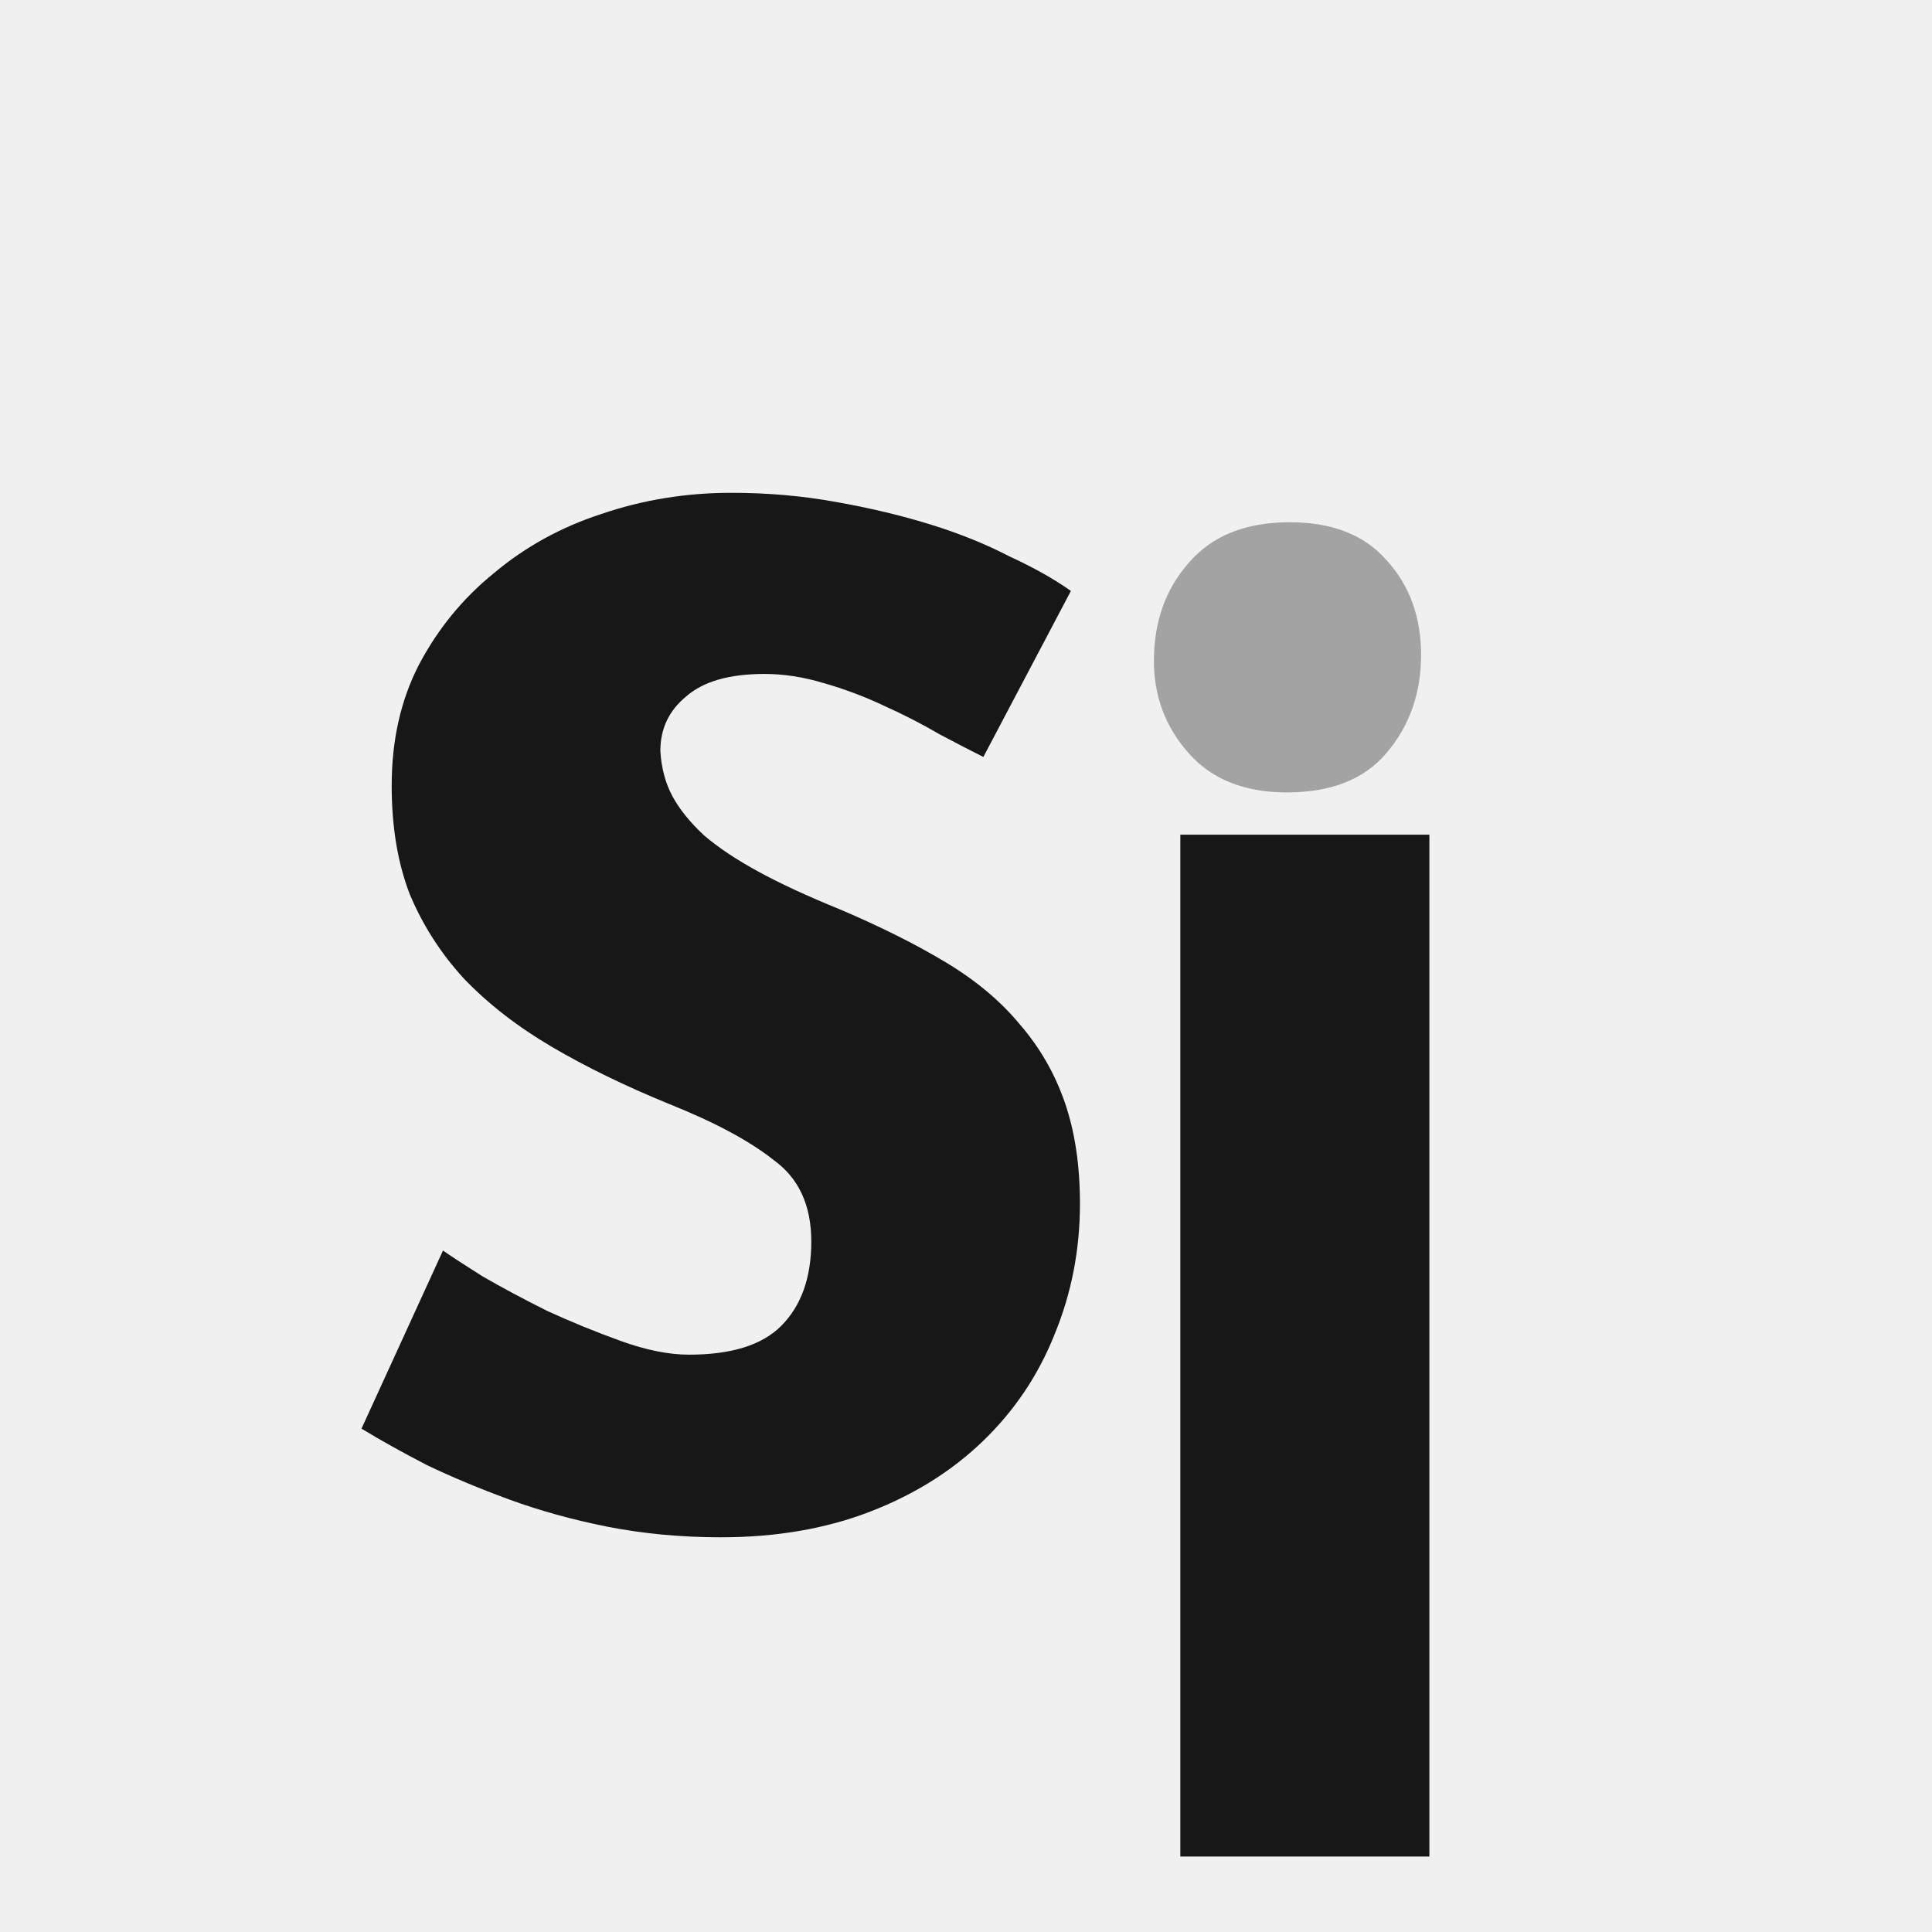
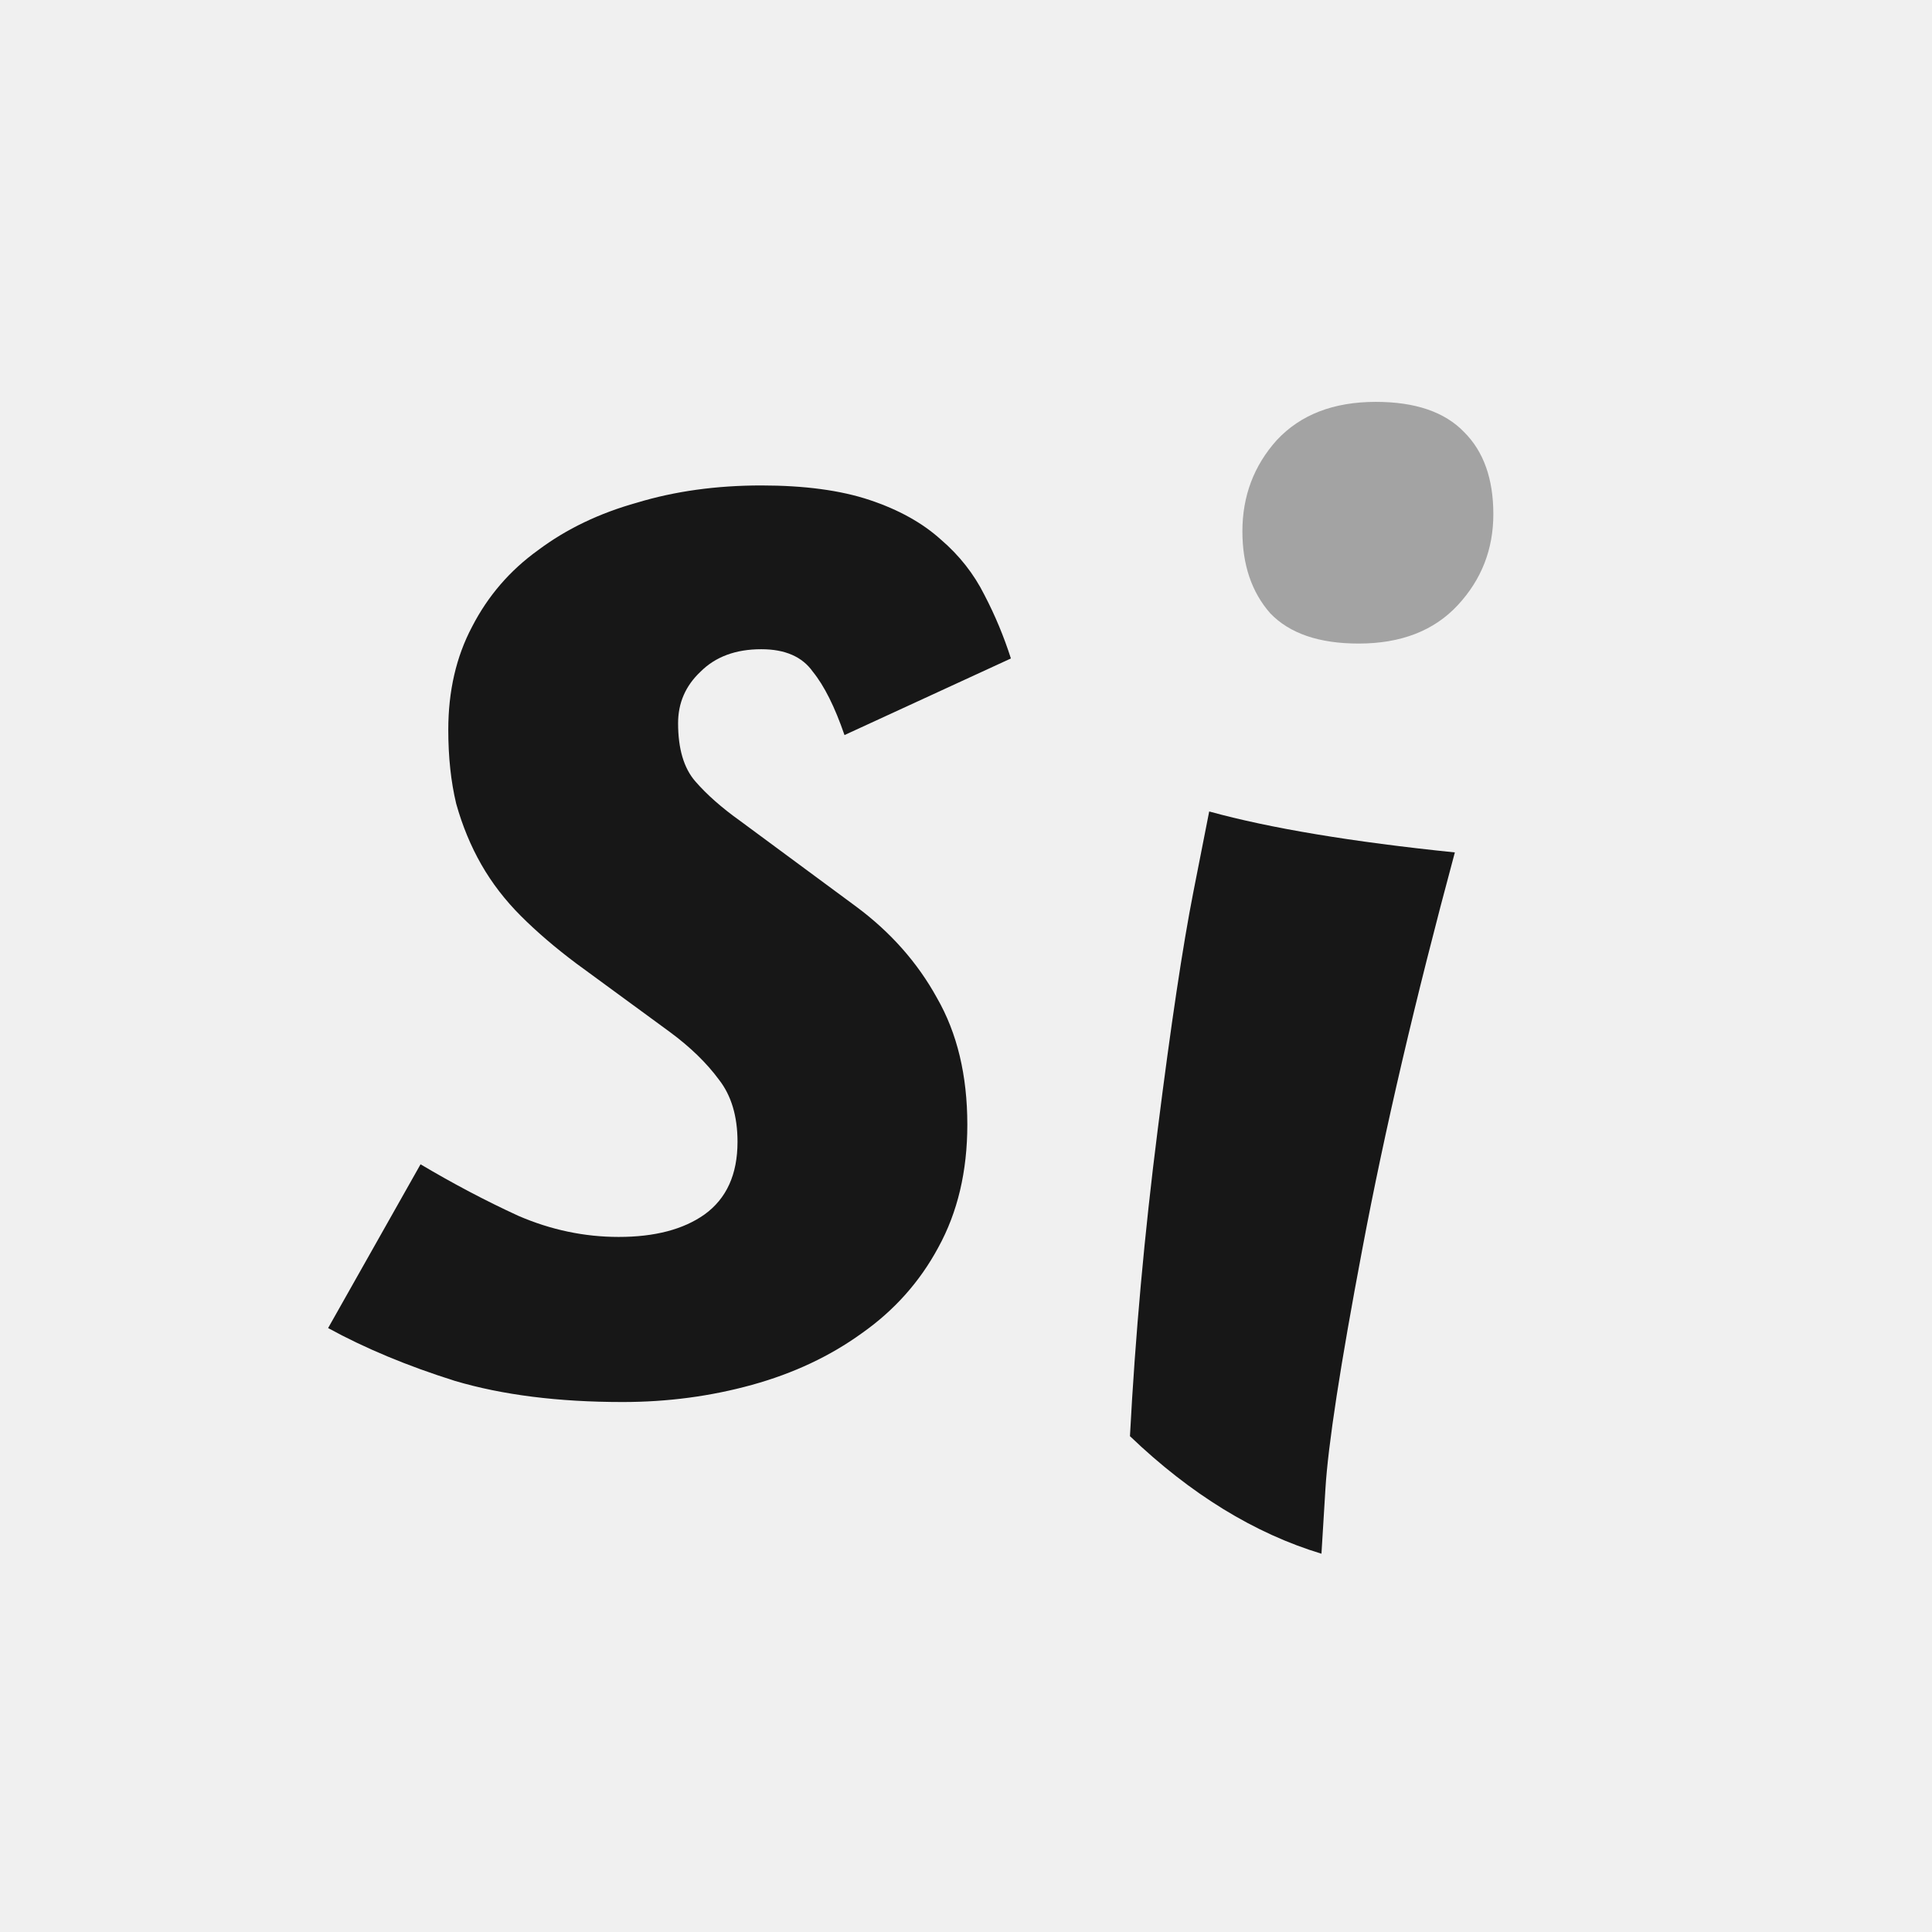
<svg xmlns="http://www.w3.org/2000/svg" width="512" height="512" viewBox="0 0 512 512" fill="none">
  <g clip-path="url(#clip0_2_2)">
-     <path d="M193.8 130.6C203.4 130.6 212.6 131.4 221.4 133C230.467 134.6 238.867 136.6 246.6 139C254.333 141.4 261.267 144.2 267.4 147.4C273.8 150.333 279.267 153.4 283.8 156.6L260.6 200.6C257.4 199 253.533 197 249 194.6C244.467 191.933 239.533 189.4 234.2 187C229.133 184.6 223.8 182.6 218.2 181C212.867 179.4 207.667 178.6 202.6 178.6C193.267 178.6 186.333 180.6 181.8 184.6C177.267 188.333 175 193.133 175 199C175.267 203.533 176.333 207.533 178.2 211C180.067 214.467 182.867 217.933 186.6 221.4C190.333 224.6 195.133 227.8 201 231C206.867 234.2 214.067 237.533 222.6 241C233.267 245.533 242.6 250.2 250.6 255C258.6 259.8 265.133 265.267 270.2 271.4C275.533 277.533 279.533 284.467 282.2 292.2C284.867 299.933 286.2 308.867 286.2 319C286.2 331.267 283.933 342.867 279.4 353.8C275.133 364.467 268.867 373.8 260.6 381.8C252.333 389.8 242.333 396.067 230.6 400.6C218.867 405.133 205.667 407.4 191 407.4C180.6 407.4 170.6 406.467 161 404.6C151.667 402.733 143 400.333 135 397.4C127 394.467 119.667 391.4 113 388.2C106.333 384.733 100.6 381.533 95.8 378.6L117.4 331.4C119.267 332.733 122.733 335 127.8 338.2C132.867 341.133 138.6 344.2 145 347.4C151.4 350.333 157.933 353 164.6 355.4C171.267 357.8 177.267 359 182.6 359C193.8 359 201.933 356.467 207 351.4C212.333 346.067 215 338.6 215 329C215 319.4 211.667 312.2 205 307.4C198.6 302.333 189.4 297.4 177.4 292.6C165.667 287.8 155.267 282.733 146.2 277.4C137.133 272.067 129.4 266.067 123 259.4C116.867 252.733 112.067 245.267 108.6 237C105.4 228.733 103.8 219.133 103.8 208.2C103.8 196.2 106.2 185.533 111 176.2C116.067 166.6 122.733 158.467 131 151.8C139.267 144.867 148.733 139.667 159.4 136.2C170.333 132.467 181.8 130.6 193.8 130.6Z" fill="#171717" />
-     <path d="M312.8 221.2H378.8V492H312.8V221.2Z" fill="#171717" />
-     <path d="M341.8 138.4C353 138.4 361.533 141.733 367.4 148.4C373.533 155.067 376.6 163.467 376.6 173.6C376.6 183.733 373.533 192.4 367.4 199.6C361.533 206.533 352.733 210 341 210C329.8 210 321.133 206.533 315 199.6C308.867 192.667 305.8 184.533 305.8 175.2C305.8 164.8 308.867 156.133 315 149.2C321.133 142 330.067 138.4 341.8 138.4Z" fill="#A3A3A3" />
+     <path d="M201.75 128.65C213.183 128.65 222.75 129.933 230.45 132.5C238.15 135.067 244.45 138.567 249.35 143C254.25 147.2 258.1 152.1 260.9 157.7C263.7 163.067 266.033 168.667 267.9 174.5L223.8 194.8C221.233 187.333 218.433 181.733 215.4 178C212.6 174.033 208.05 172.05 201.75 172.05C194.983 172.05 189.617 174.033 185.65 178C181.683 181.733 179.7 186.283 179.7 191.65C179.7 198.417 181.217 203.55 184.25 207.05C187.283 210.55 191.25 214.05 196.15 217.55L226.95 240.3C236.05 247.067 243.167 255.117 248.3 264.45C253.667 273.783 256.35 284.983 256.35 298.05C256.35 310.417 253.783 321.267 248.65 330.6C243.75 339.7 236.983 347.283 228.35 353.35C219.95 359.417 210.267 363.967 199.3 367C188.333 370.033 176.9 371.55 165 371.55C147.967 371.55 133.15 369.683 120.55 365.95C107.95 361.983 96.75 357.317 86.95 351.95L111.45 308.55C120.083 313.683 128.717 318.233 137.35 322.2C145.983 325.933 154.85 327.8 163.95 327.8C173.517 327.8 181.1 325.817 186.7 321.85C192.533 317.65 195.45 311.233 195.45 302.6C195.45 295.833 193.817 290.35 190.55 286.15C187.283 281.717 182.967 277.517 177.6 273.55L152.75 255.35C147.15 251.15 142.25 246.95 138.05 242.75C133.85 238.55 130.35 234 127.55 229.1C124.75 224.2 122.533 218.833 120.9 213C119.5 207.167 118.8 200.633 118.8 193.4C118.8 183.133 120.9 174.033 125.1 166.1C129.3 157.933 135.133 151.167 142.6 145.8C150.067 140.2 158.817 136 168.85 133.2C178.883 130.167 189.85 128.65 201.75 128.65Z" fill="#171717" />
+     <path d="M320.45 215.05C336.55 219.483 358.25 223.1 385.55 225.9C375.05 264.867 366.883 299.867 361.05 330.9C355.217 361.7 351.95 382.933 351.25 394.6L350.2 411.75C332.467 406.383 315.55 396 299.45 380.6C300.85 354 303.3 326.933 306.8 299.4C310.3 271.633 313.45 250.633 316.25 236.4L320.45 215.05Z" fill="#171717" />
+     <path d="M364.6 106.5C375.1 106.5 382.917 109.183 388.05 114.55C393.183 119.683 395.75 126.917 395.75 136.25C395.75 145.583 392.6 153.633 386.3 160.4C380 167.167 371.25 170.55 360.05 170.55C349.55 170.55 341.733 167.867 336.6 162.5C331.7 156.9 329.25 149.667 329.25 140.8C329.25 131.467 332.283 123.417 338.35 116.65C344.65 109.883 353.4 106.5 364.6 106.5Z" fill="#A3A3A3" />
  </g>
  <defs>
    <clipPath id="clip0_2_2">
      <rect width="512" height="512" fill="white" />
    </clipPath>
  </defs>
</svg>
